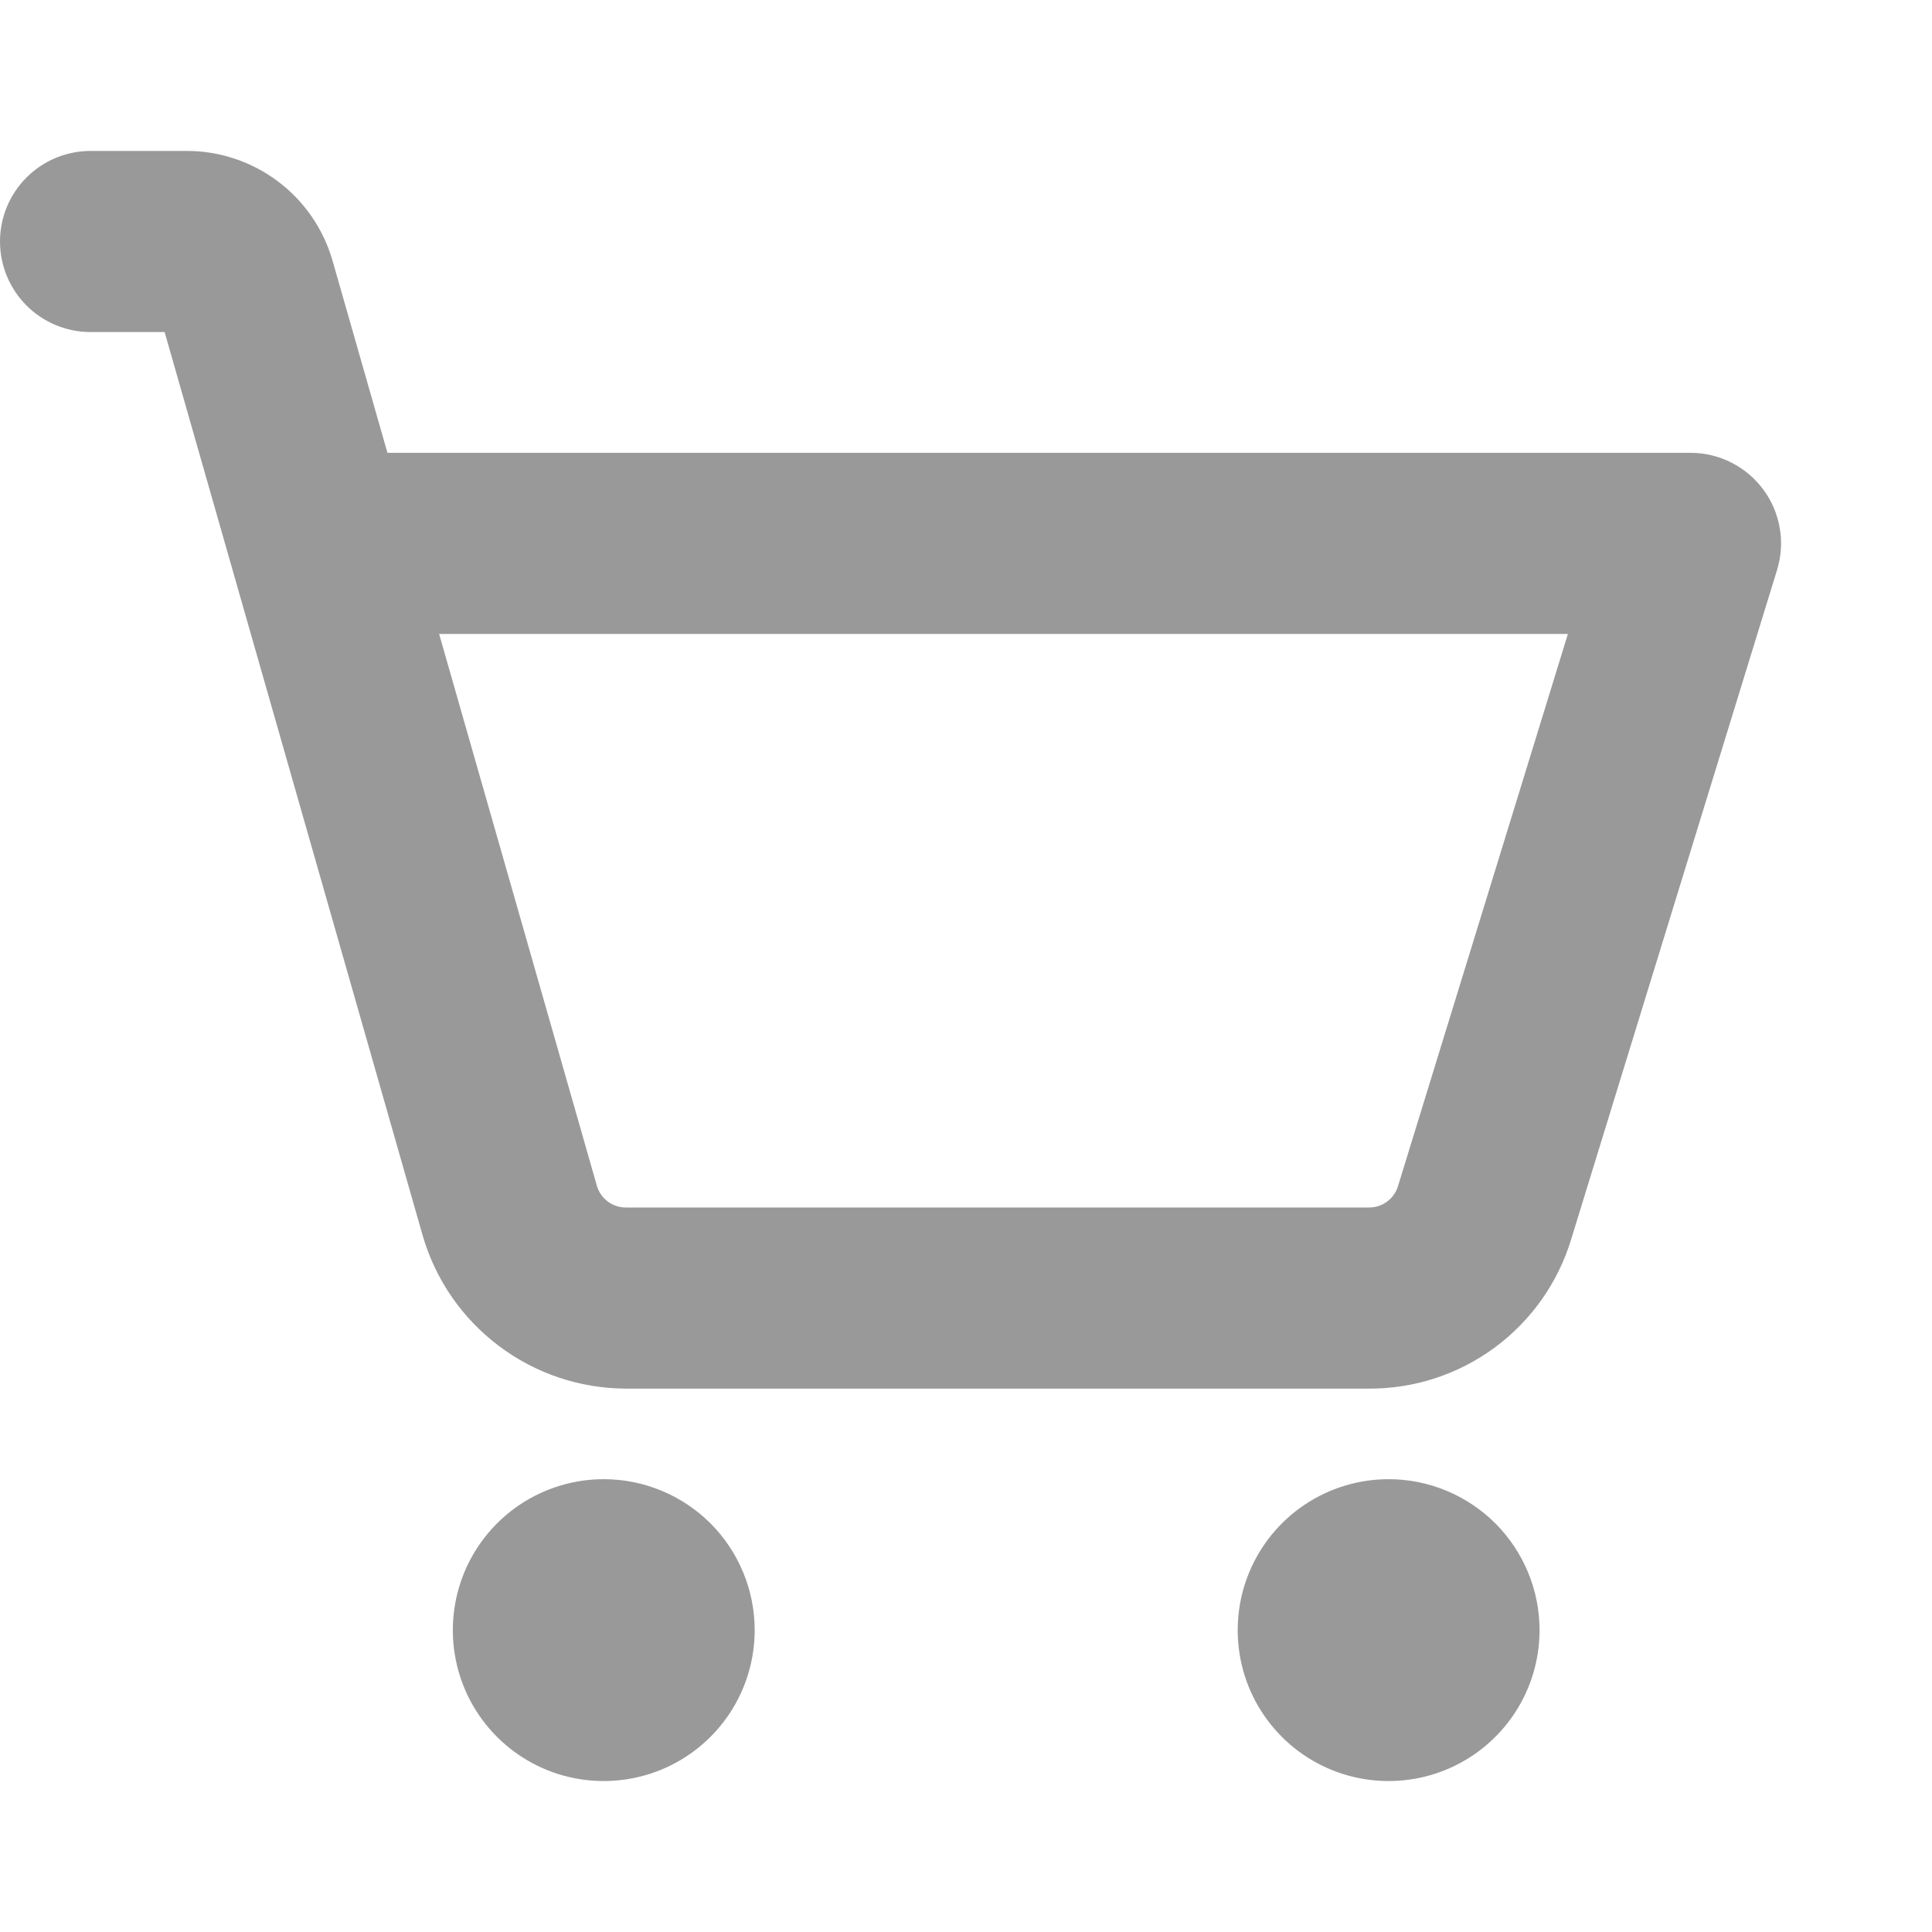
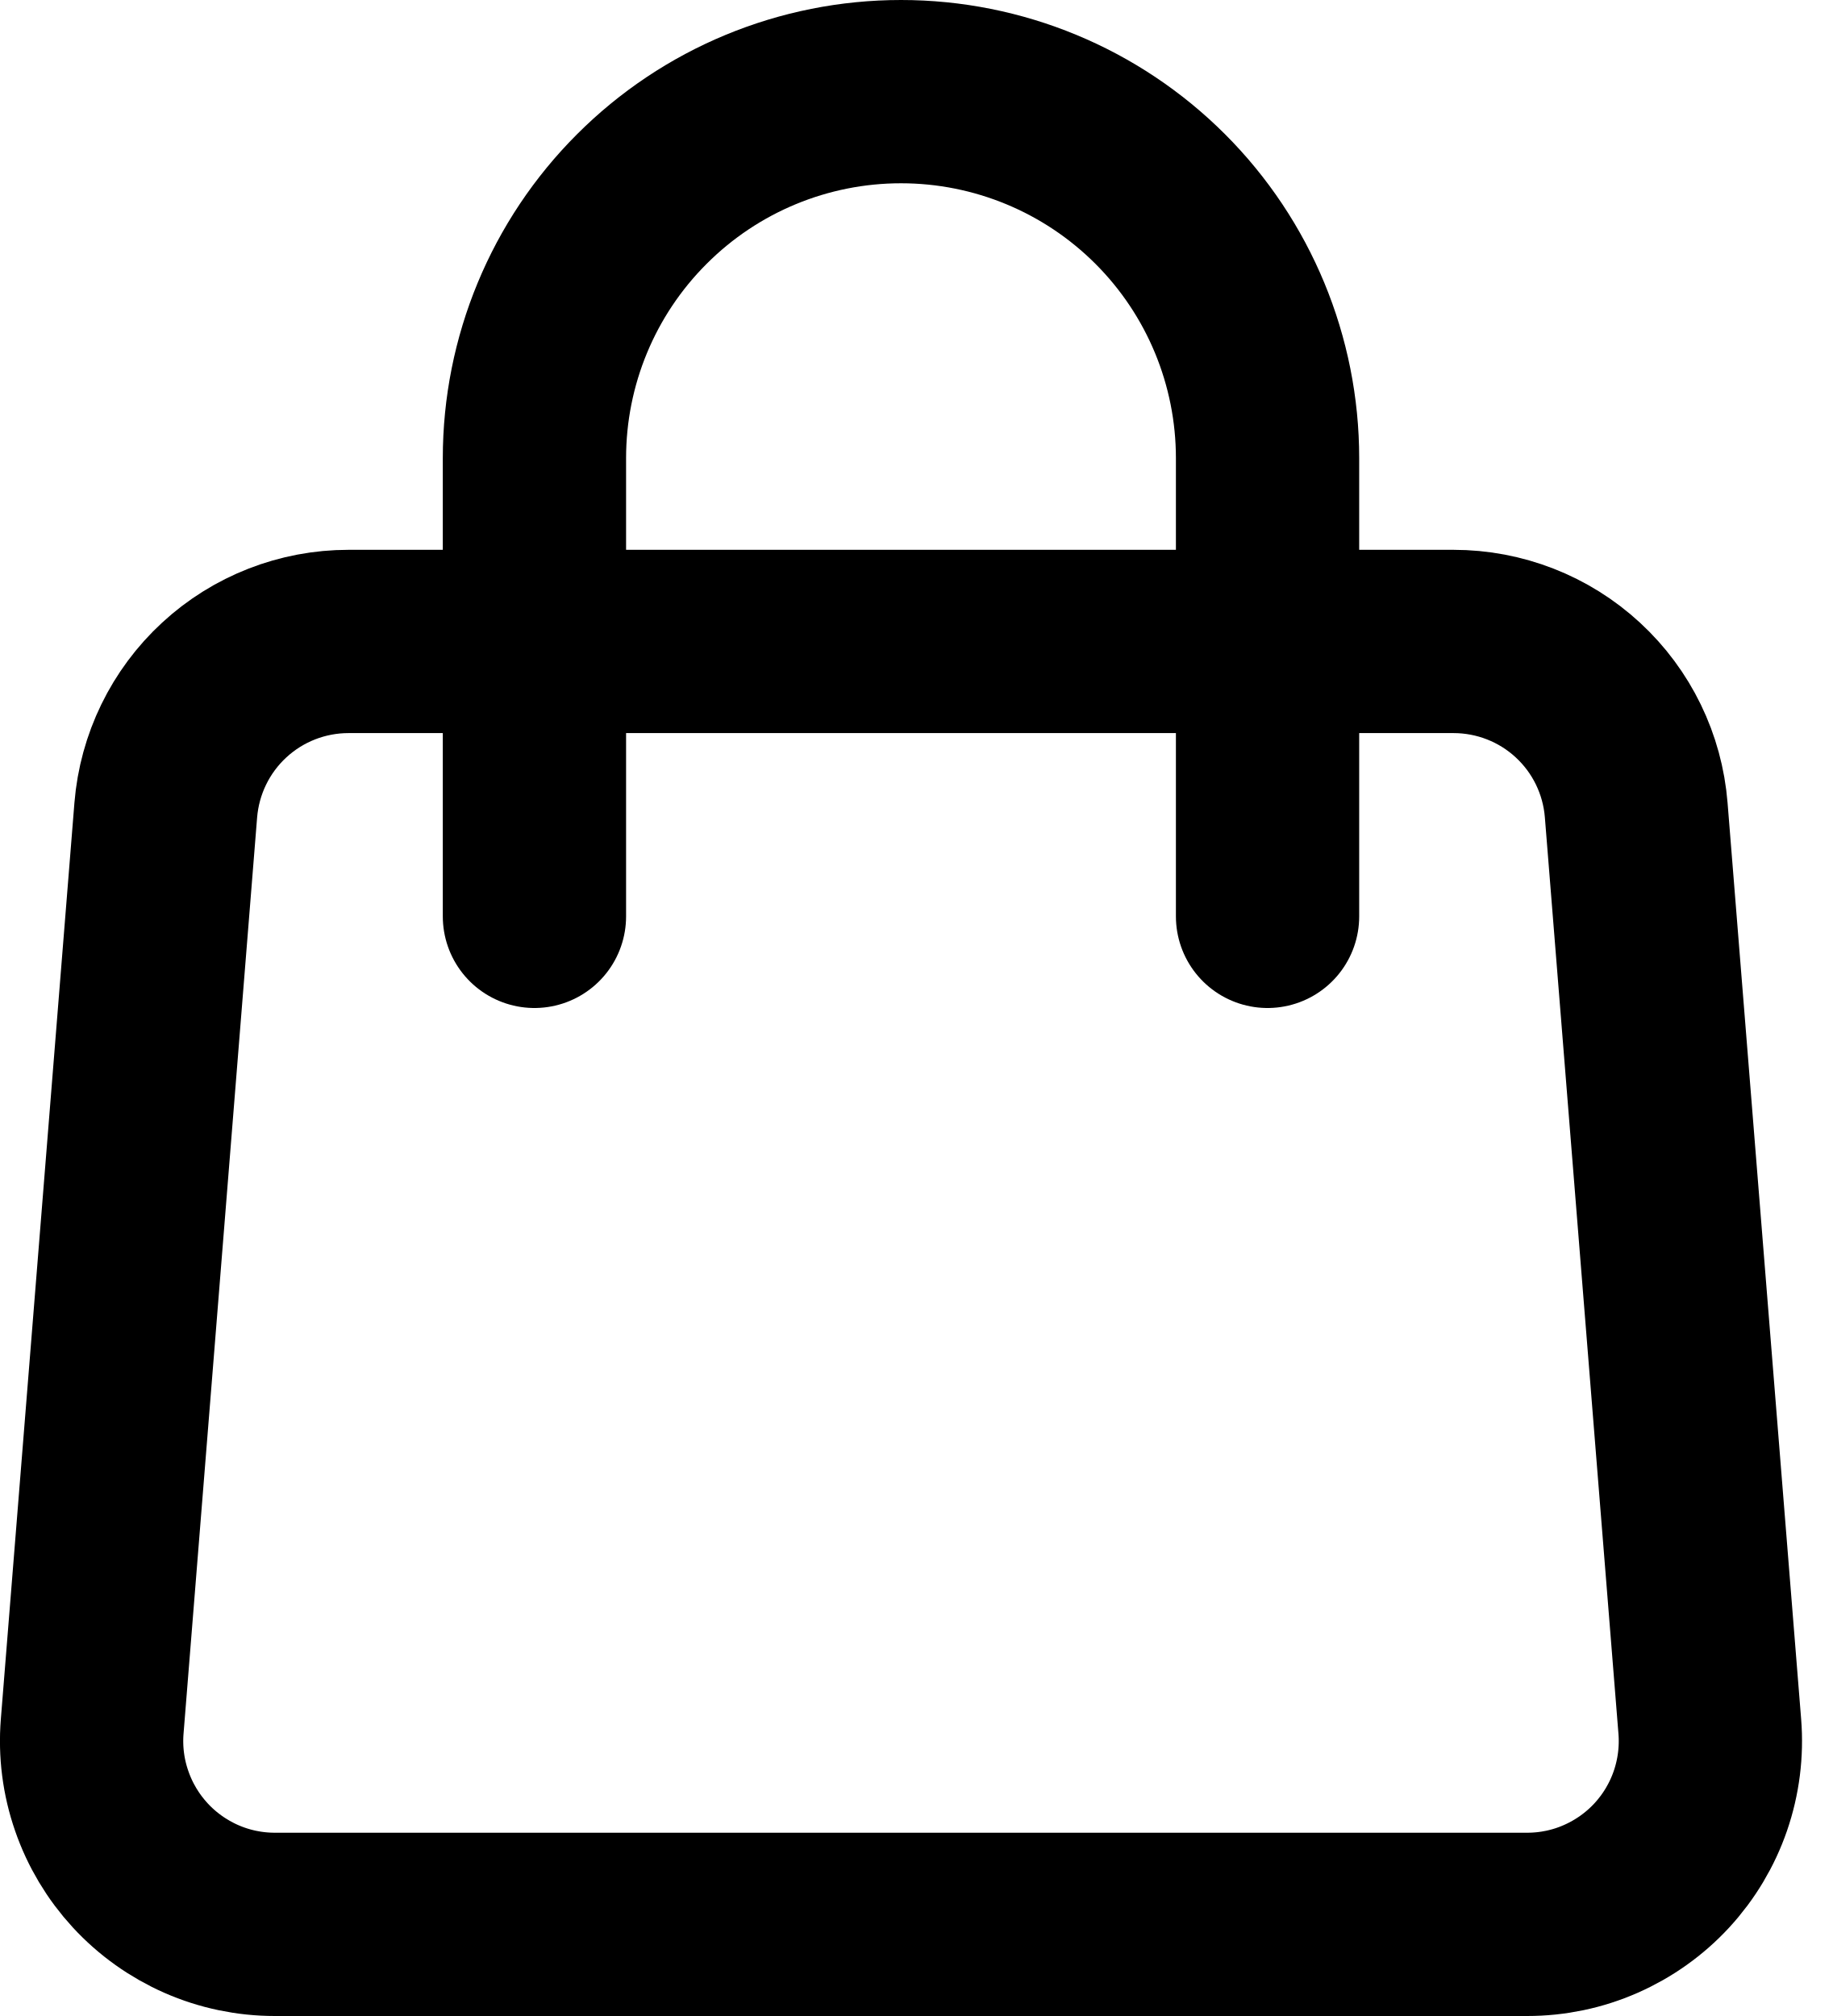
- <svg xmlns="http://www.w3.org/2000/svg" width="24" height="24" viewBox="0 0 24 24" fill="none">
-   <path d="M9.375 20.25C9.375 20.621 9.265 20.983 9.059 21.292C8.853 21.6 8.56 21.84 8.218 21.982C7.875 22.124 7.498 22.161 7.134 22.089C6.77 22.017 6.436 21.838 6.174 21.576C5.912 21.314 5.733 20.98 5.661 20.616C5.589 20.252 5.626 19.875 5.768 19.532C5.91 19.19 6.15 18.897 6.458 18.691C6.767 18.485 7.129 18.375 7.5 18.375C7.997 18.375 8.474 18.573 8.826 18.924C9.177 19.276 9.375 19.753 9.375 20.25ZM17.25 18.375C16.879 18.375 16.517 18.485 16.208 18.691C15.9 18.897 15.66 19.19 15.518 19.532C15.376 19.875 15.339 20.252 15.411 20.616C15.483 20.98 15.662 21.314 15.924 21.576C16.186 21.838 16.52 22.017 16.884 22.089C17.248 22.161 17.625 22.124 17.968 21.982C18.31 21.84 18.603 21.6 18.809 21.292C19.015 20.983 19.125 20.621 19.125 20.25C19.125 19.753 18.927 19.276 18.576 18.924C18.224 18.573 17.747 18.375 17.25 18.375ZM22.075 7.081L19.517 15.397C19.354 15.934 19.021 16.405 18.569 16.739C18.117 17.073 17.569 17.252 17.007 17.25H7.775C7.205 17.248 6.65 17.062 6.195 16.718C5.74 16.375 5.408 15.894 5.25 15.346L2.045 4.125H1.125C0.827 4.125 0.54 4.006 0.33 3.796C0.119 3.585 0 3.298 0 3C0 2.702 0.119 2.415 0.33 2.204C0.54 1.994 0.827 1.875 1.125 1.875H2.327C2.734 1.876 3.13 2.01 3.455 2.255C3.78 2.5 4.017 2.844 4.13 3.235L4.813 5.625H21C21.176 5.625 21.35 5.666 21.507 5.746C21.664 5.825 21.8 5.94 21.905 6.082C22.01 6.223 22.079 6.387 22.109 6.561C22.139 6.735 22.127 6.913 22.075 7.081ZM19.477 7.875H5.455L7.414 14.728C7.436 14.806 7.484 14.876 7.549 14.925C7.614 14.974 7.693 15 7.775 15H17.007C17.087 15 17.166 14.975 17.23 14.927C17.295 14.879 17.343 14.812 17.366 14.736L19.477 7.875Z" fill="#999999" />
+ <svg xmlns="http://www.w3.org/2000/svg" width="20" height="22" viewBox="0 0 20 22" fill="none">
+   <path d="M1.809 8.84C1.85 8.339 2.077 7.871 2.447 7.53C2.816 7.189 3.301 7 3.803 7H15.861C16.364 7 16.849 7.189 17.218 7.53C17.588 7.871 17.815 8.339 17.855 8.84L18.658 18.84C18.68 19.115 18.645 19.392 18.555 19.653C18.465 19.914 18.322 20.153 18.135 20.356C17.948 20.559 17.72 20.721 17.467 20.832C17.215 20.943 16.942 21 16.665 21H2.999C2.723 21 2.45 20.943 2.197 20.832C1.945 20.721 1.717 20.559 1.53 20.356C1.343 20.153 1.2 19.914 1.11 19.653C1.019 19.392 0.984 19.115 1.006 18.84L1.809 8.84Z" stroke="black" stroke-width="2" stroke-linecap="round" stroke-linejoin="round" />
+   <path d="M13.832 10V5C13.832 3.939 13.411 2.922 12.661 2.172C11.91 1.421 10.893 1 9.832 1C8.771 1 7.754 1.421 7.004 2.172C6.253 2.922 5.832 3.939 5.832 5V10" stroke="black" stroke-width="2" stroke-linecap="round" stroke-linejoin="round" />
</svg>
